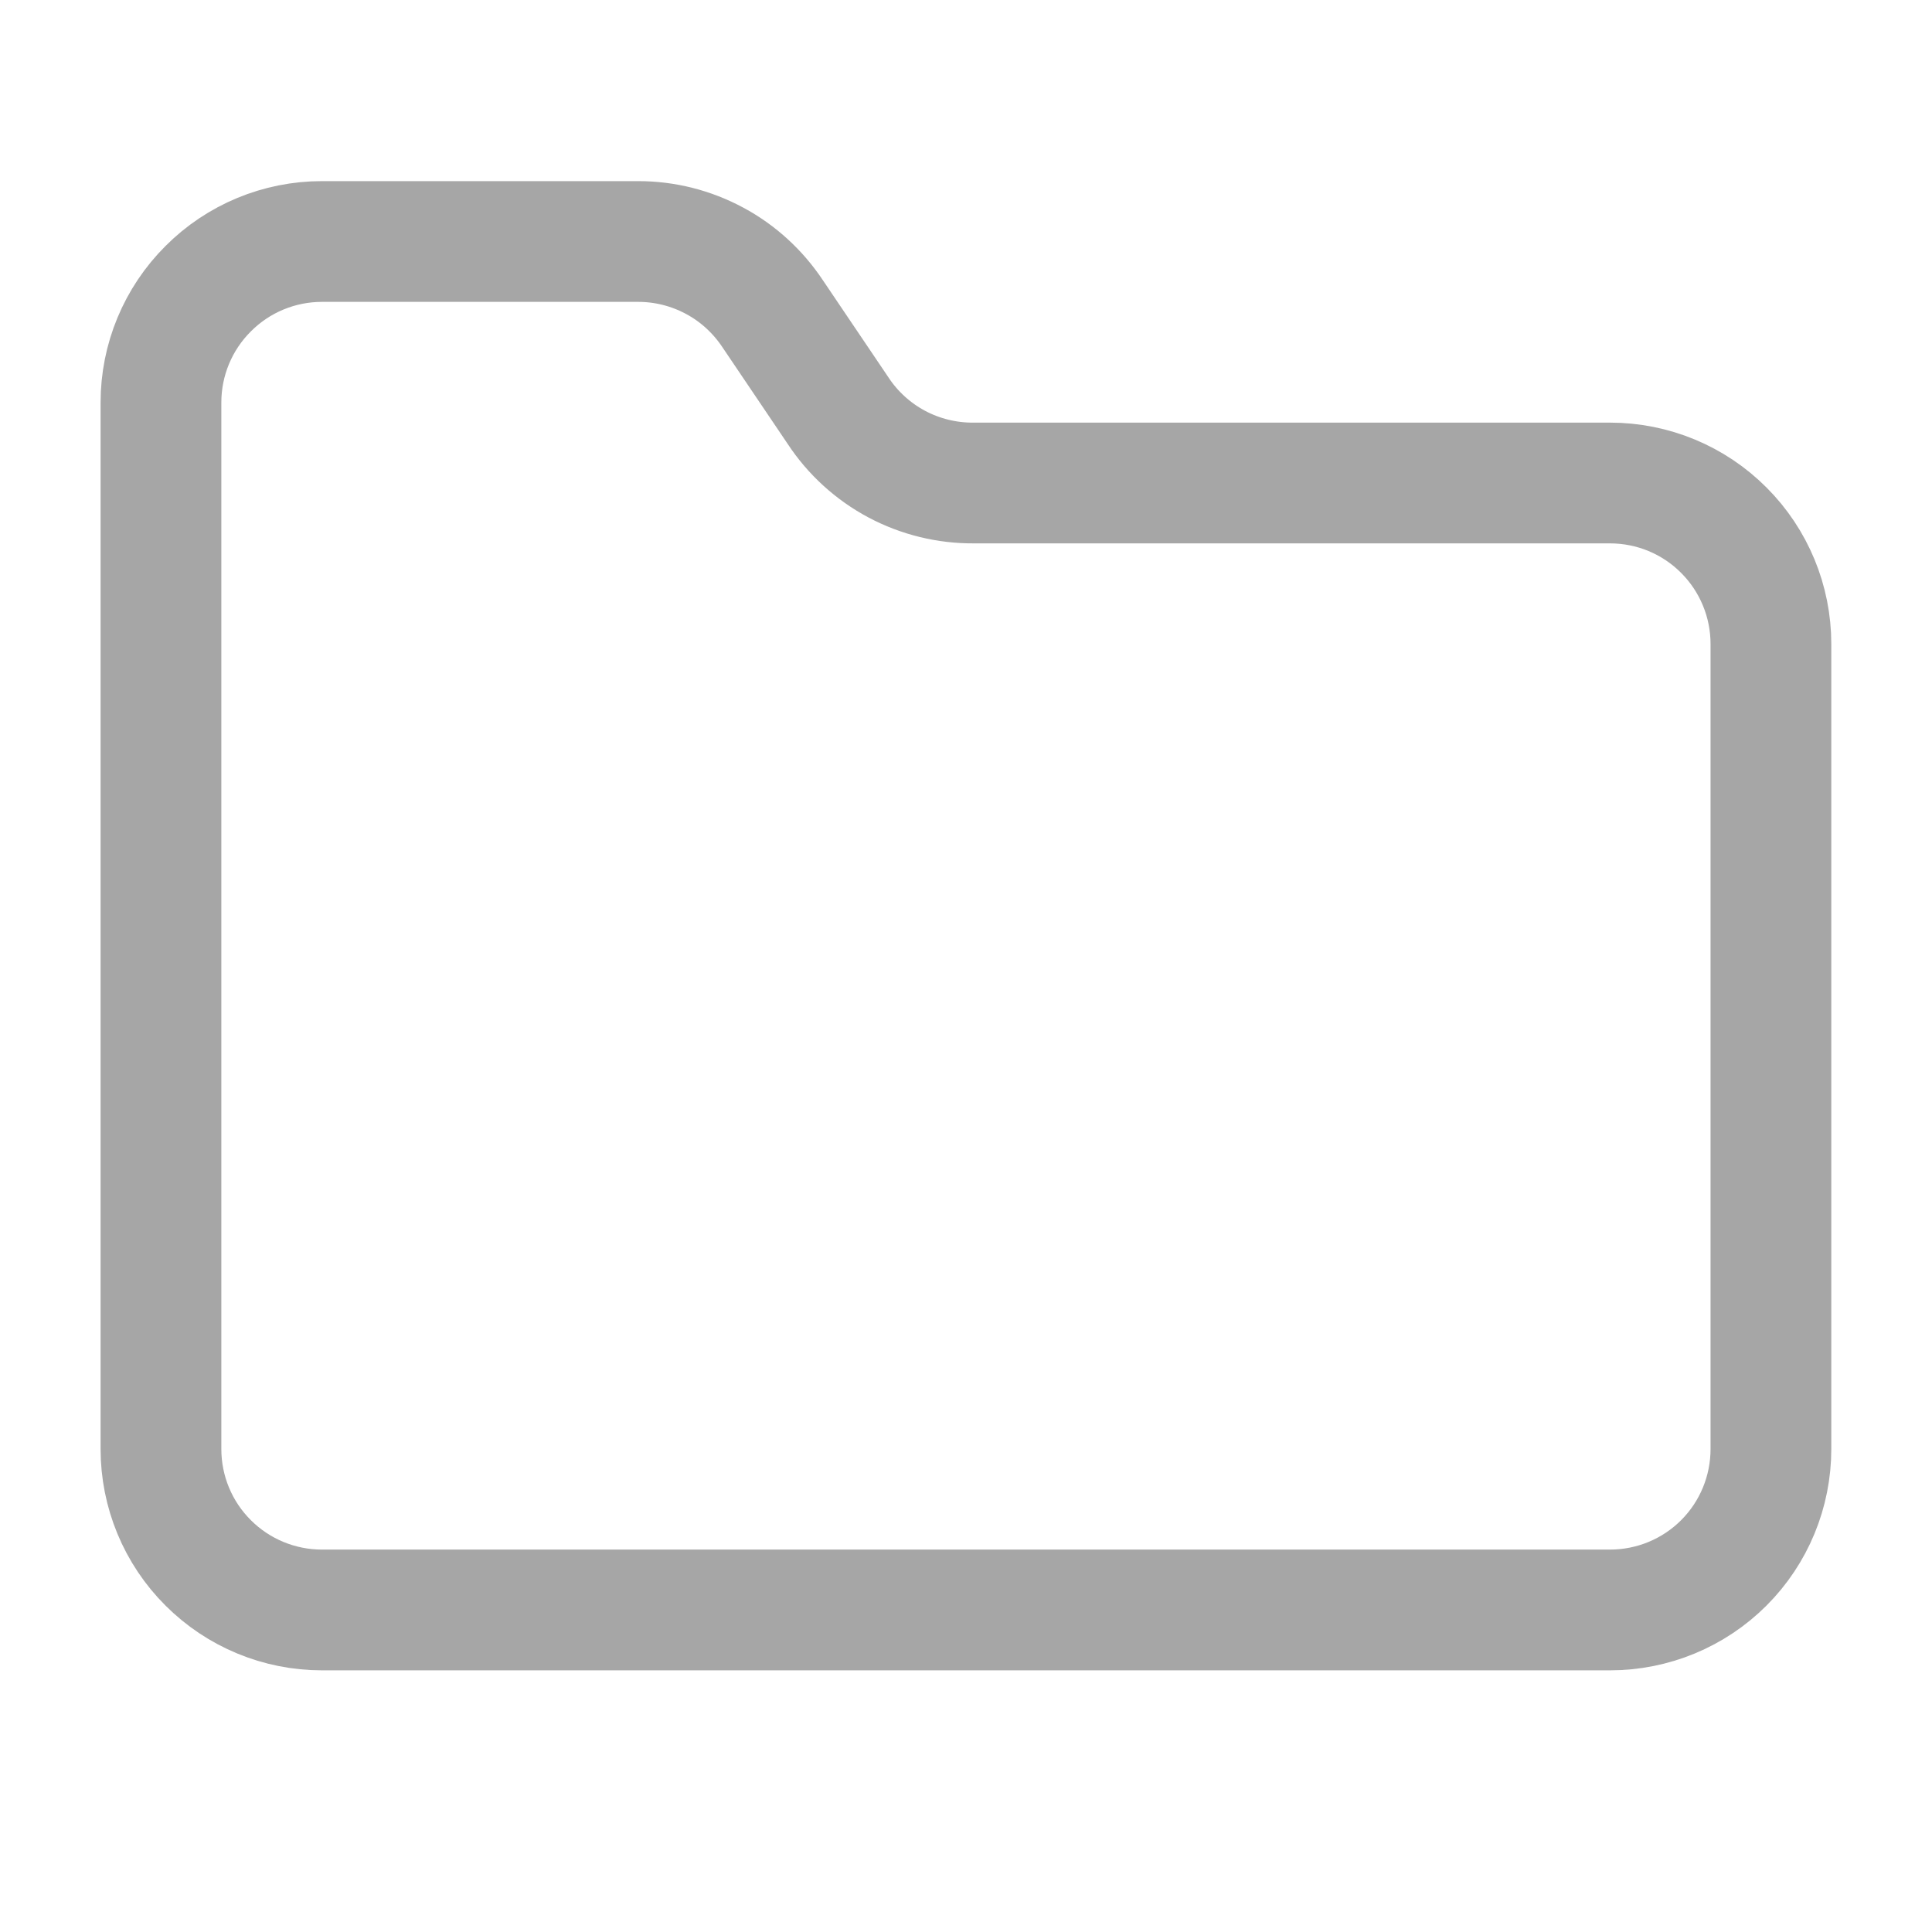
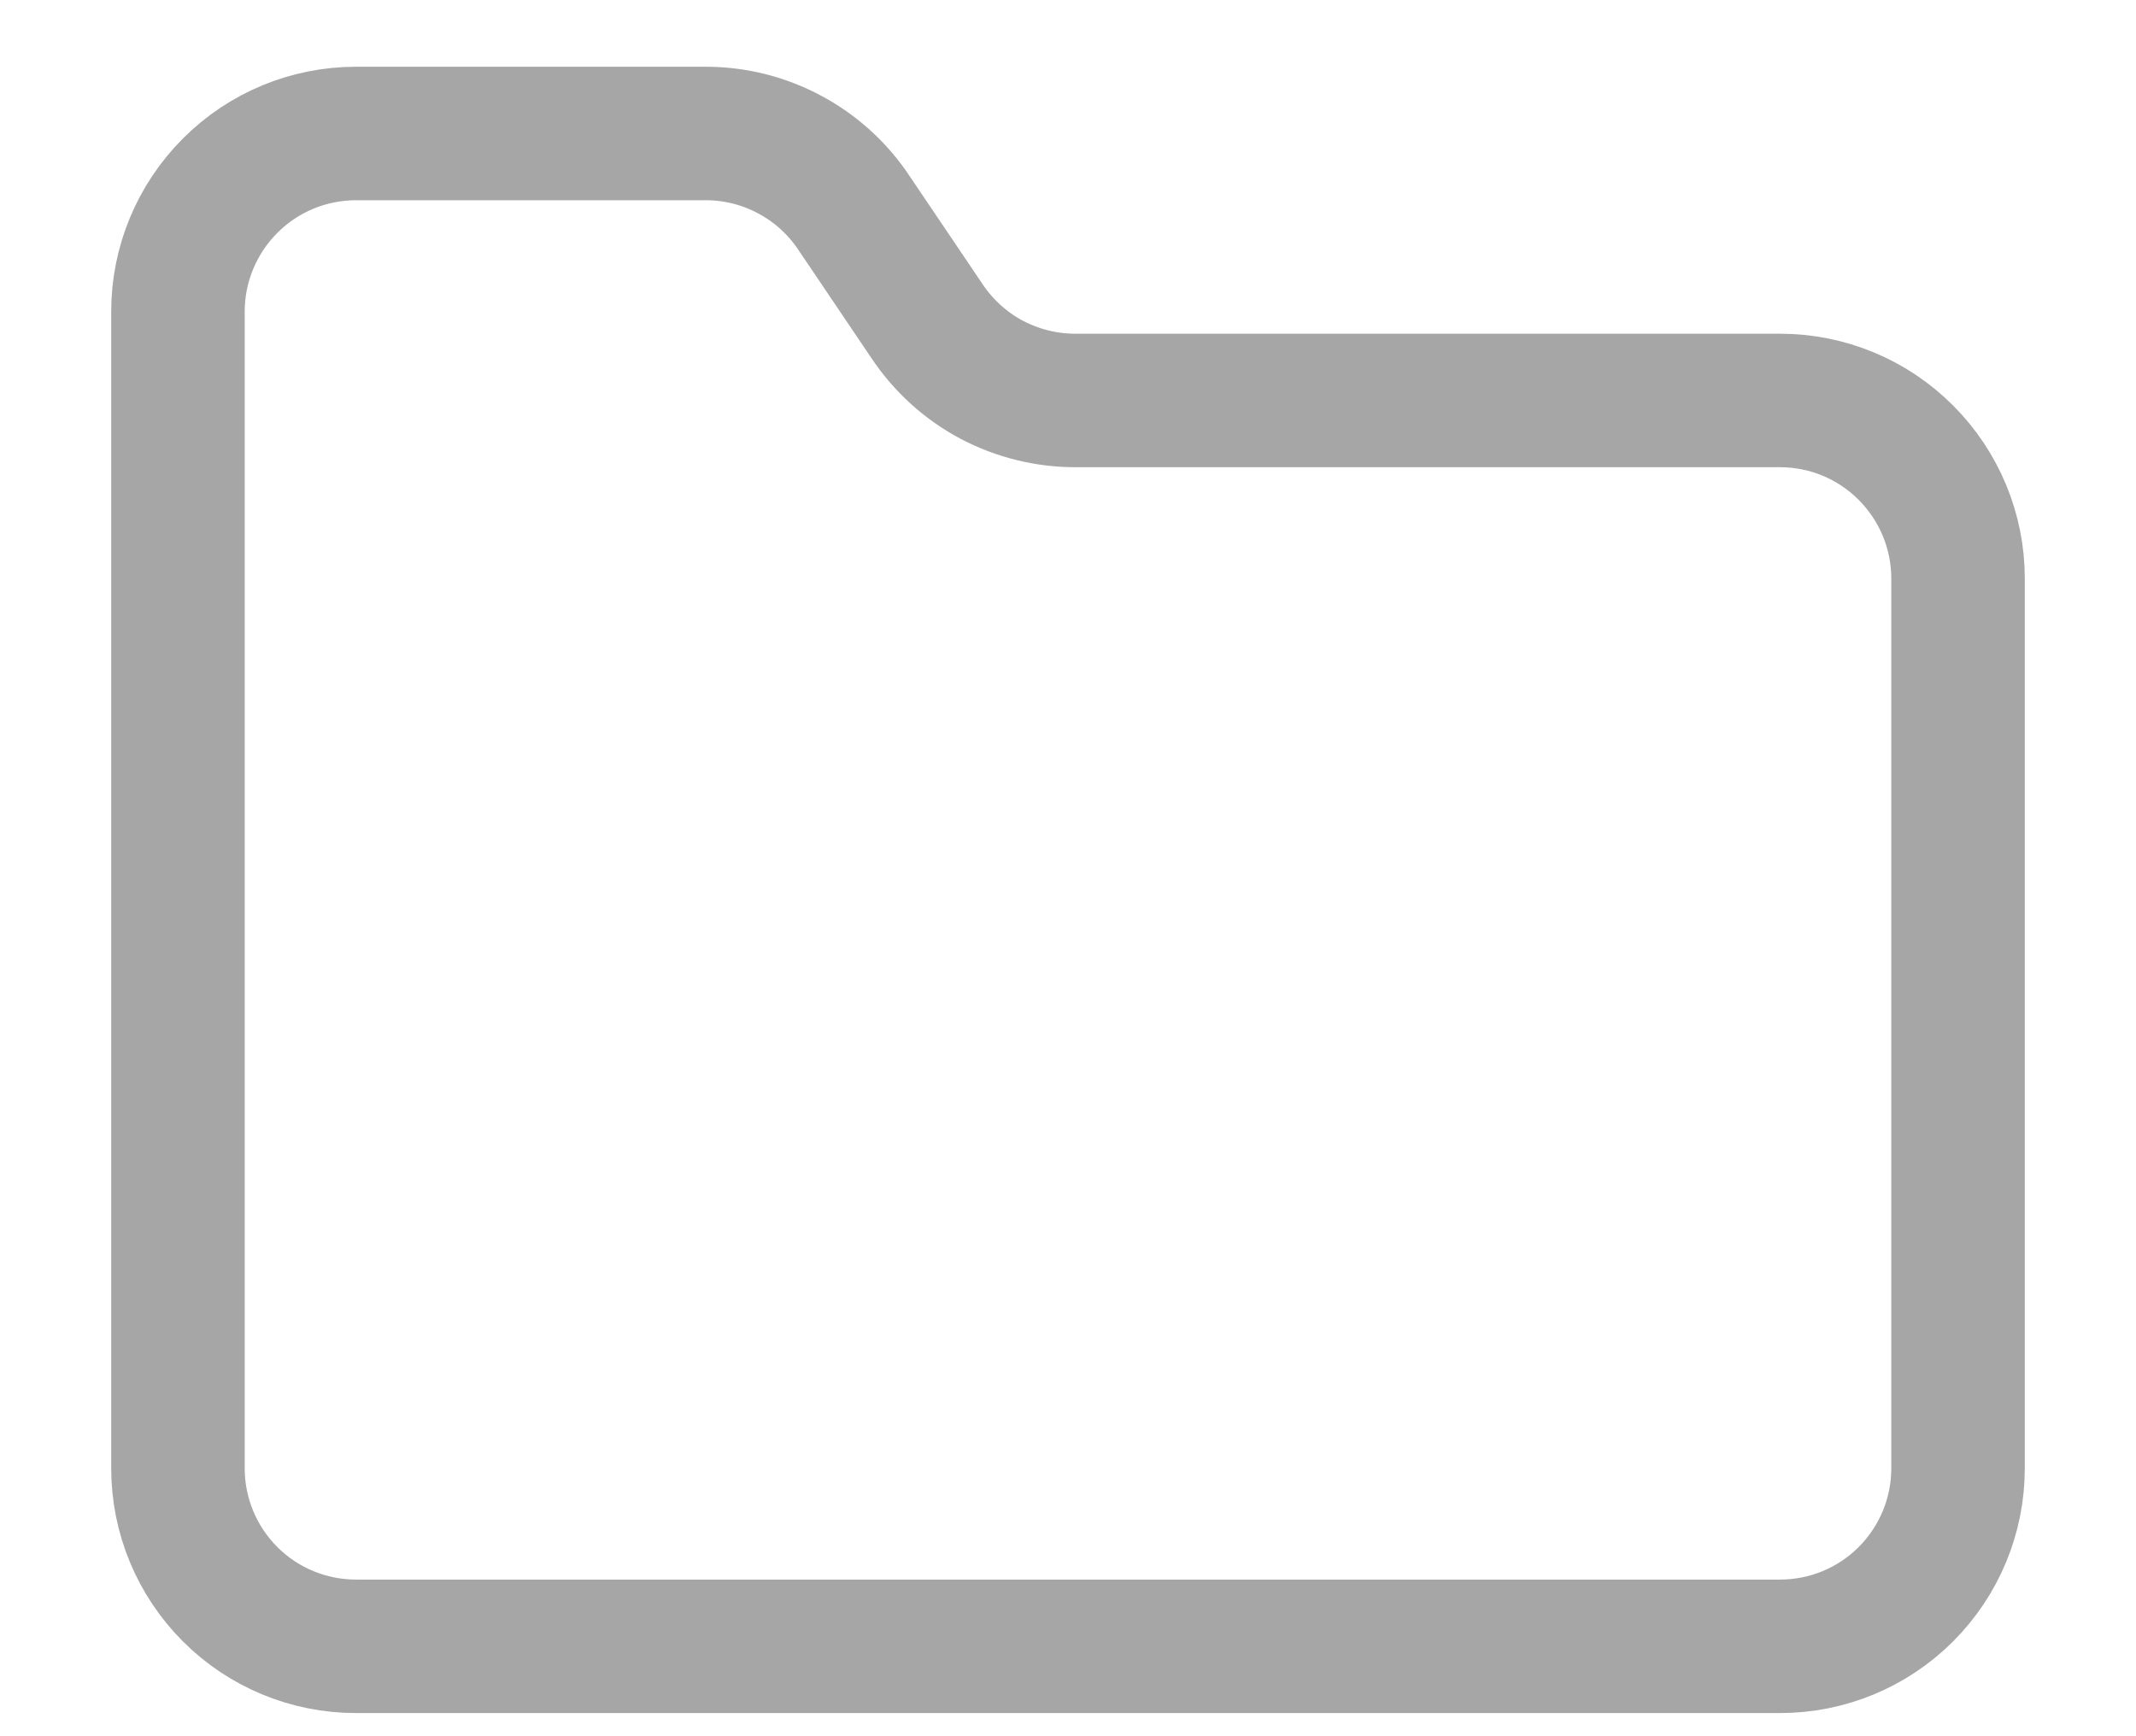
- <svg xmlns="http://www.w3.org/2000/svg" width="16" height="16" viewBox="0 0 16 16" fill="none">
-   <path d="M13.333 13.333C13.687 13.333 14.026 13.193 14.276 12.943C14.526 12.693 14.666 12.354 14.666 12V5.333C14.666 4.98 14.526 4.641 14.276 4.391C14.026 4.14 13.687 4 13.333 4H8.066C7.843 4.002 7.623 3.948 7.427 3.844C7.23 3.739 7.062 3.586 6.94 3.4L6.4 2.6C6.278 2.416 6.113 2.264 5.919 2.16C5.724 2.055 5.507 2 5.286 2H2.666C2.313 2 1.974 2.14 1.724 2.391C1.473 2.641 1.333 2.98 1.333 3.333V12C1.333 12.354 1.473 12.693 1.724 12.943C1.974 13.193 2.313 13.333 2.666 13.333H13.333Z" stroke="#A6A6A6" stroke-linecap="round" stroke-linejoin="round" />
+ <svg xmlns="http://www.w3.org/2000/svg" width="16" height="13" viewBox="0 0 16 13" fill="none">
+   <path d="M13.334 12.333C13.687 12.333 14.026 12.193 14.276 11.943C14.526 11.693 14.667 11.354 14.667 11V4.333C14.667 3.98 14.526 3.641 14.276 3.391C14.026 3.14 13.687 3 13.334 3H8.067C7.844 3.002 7.624 2.948 7.427 2.844C7.23 2.739 7.063 2.586 6.94 2.4L6.4 1.6C6.279 1.416 6.113 1.264 5.919 1.16C5.725 1.055 5.508 1 5.287 1H2.667C2.313 1 1.974 1.14 1.724 1.391C1.474 1.641 1.333 1.98 1.333 2.333V11C1.333 11.354 1.474 11.693 1.724 11.943C1.974 12.193 2.313 12.333 2.667 12.333H13.334Z" stroke="#A6A6A6" stroke-linecap="round" stroke-linejoin="round" />
</svg>
